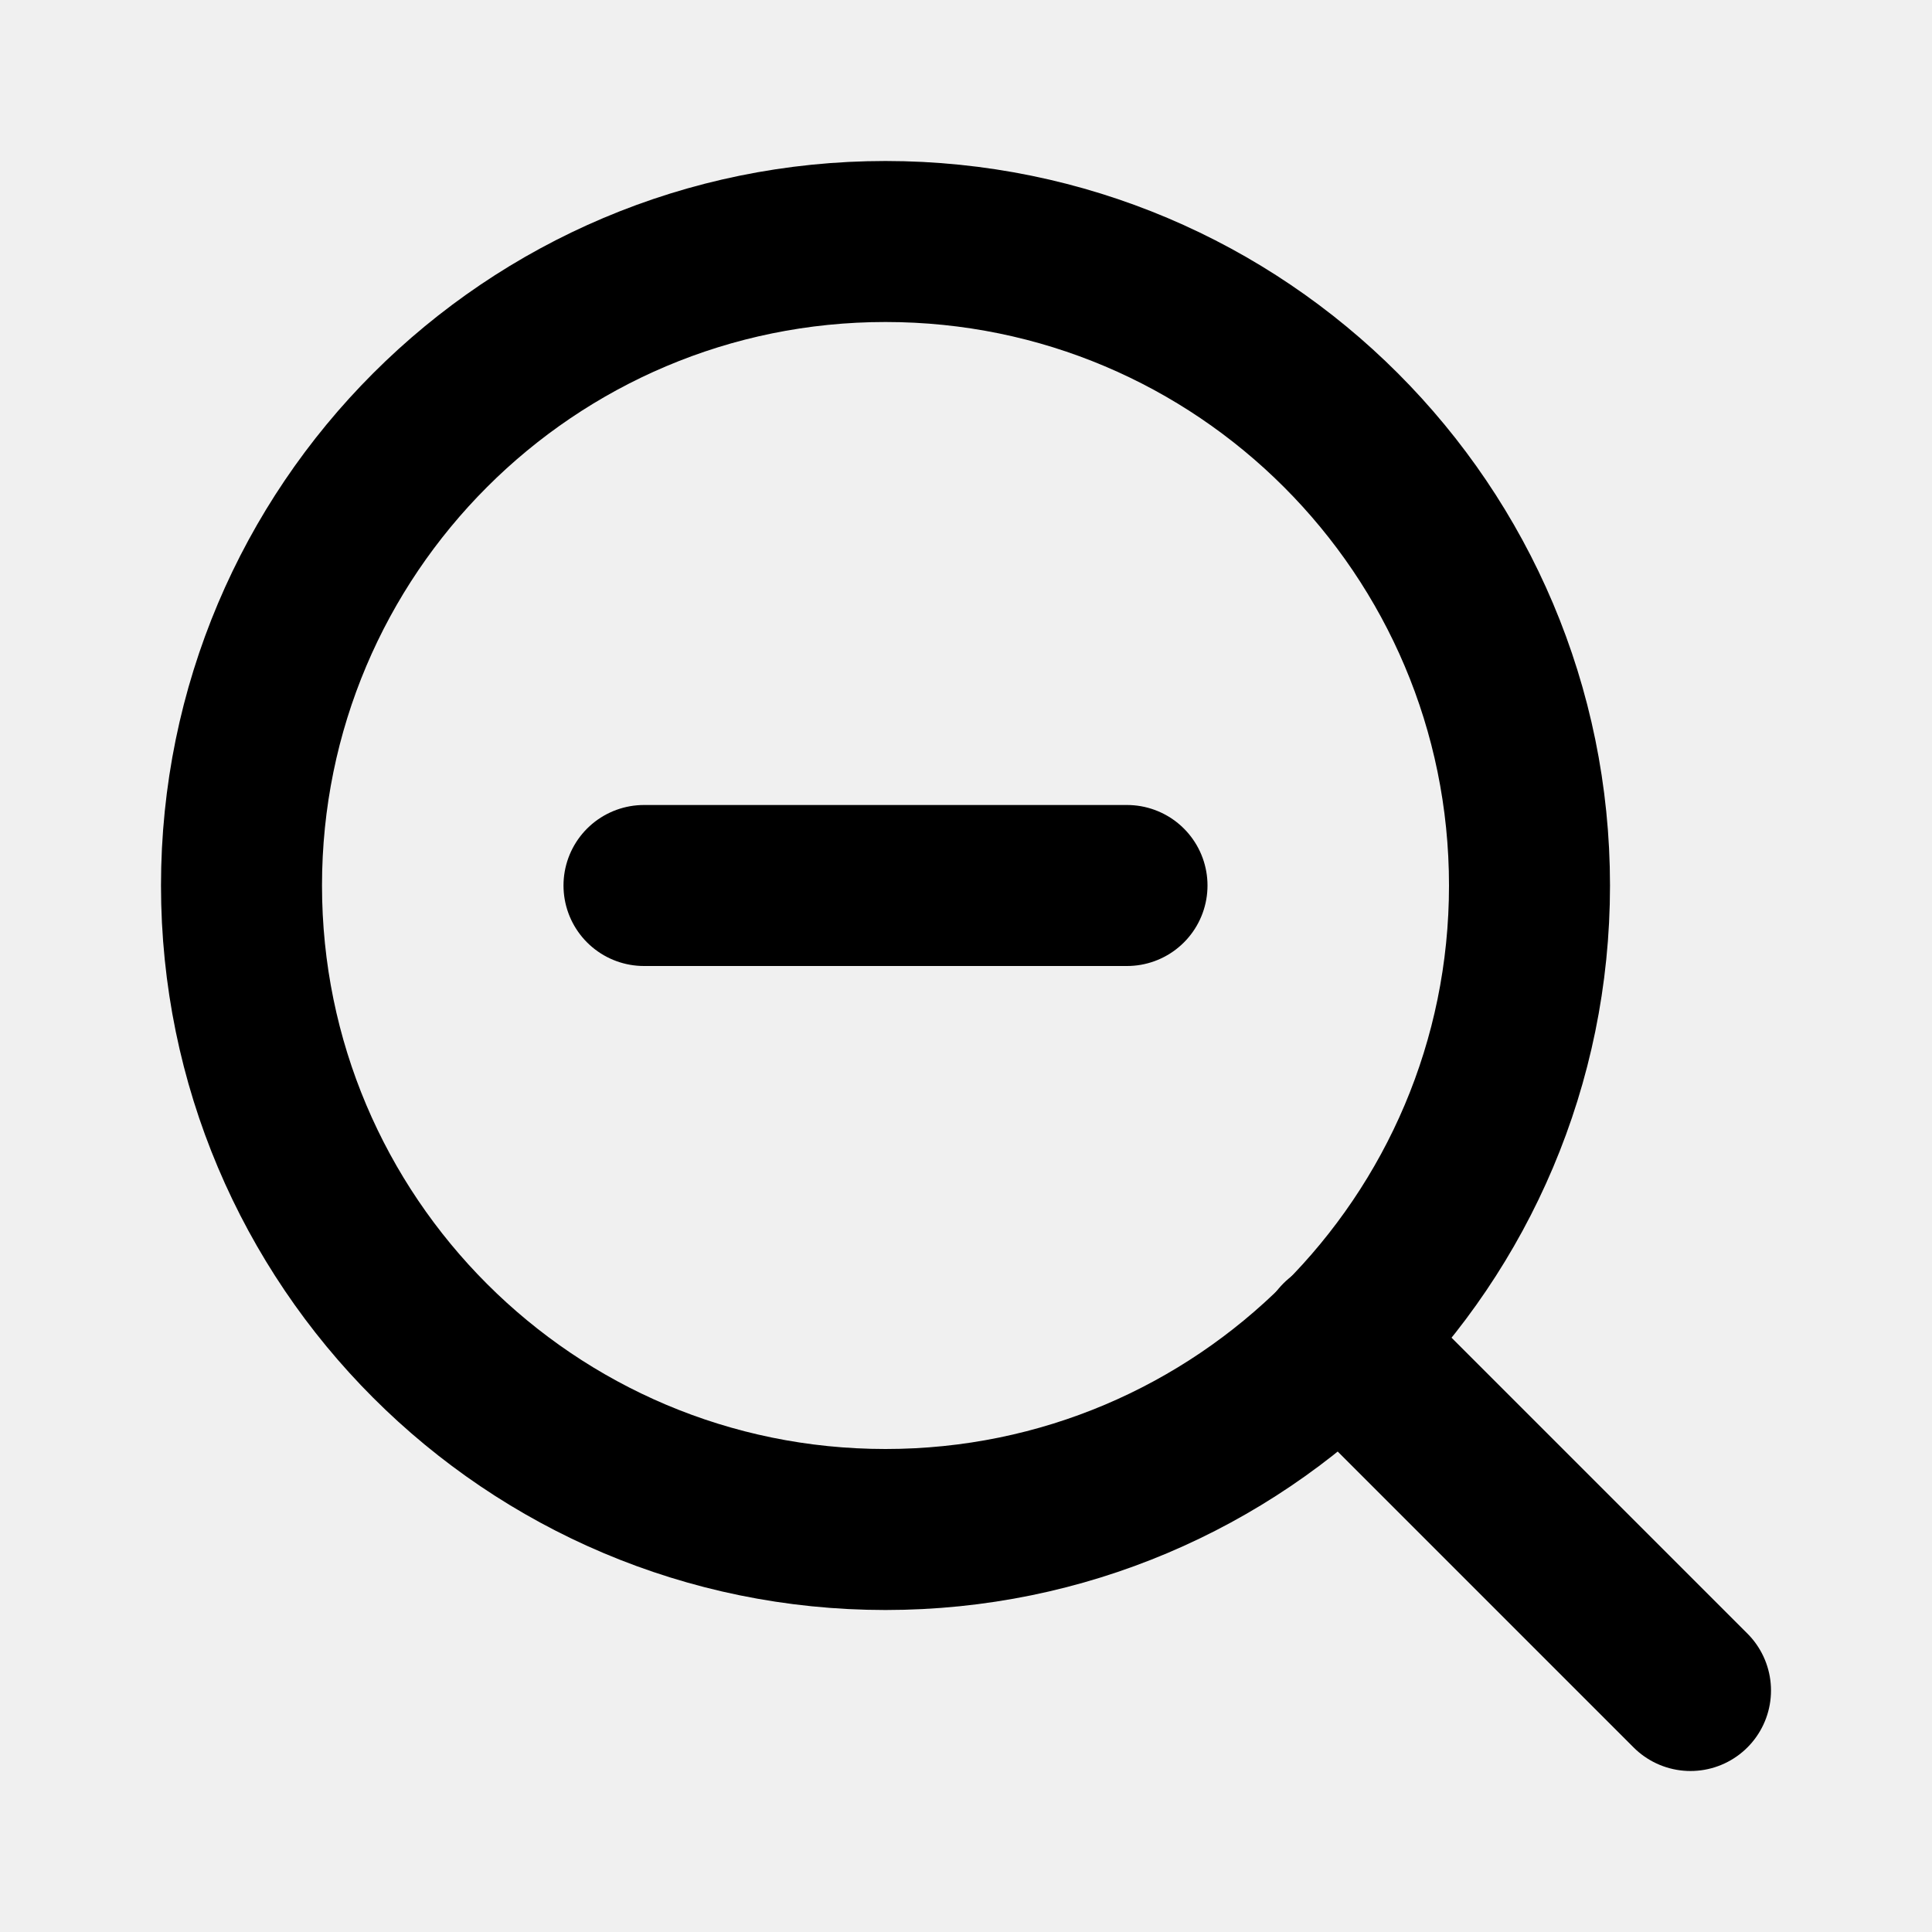
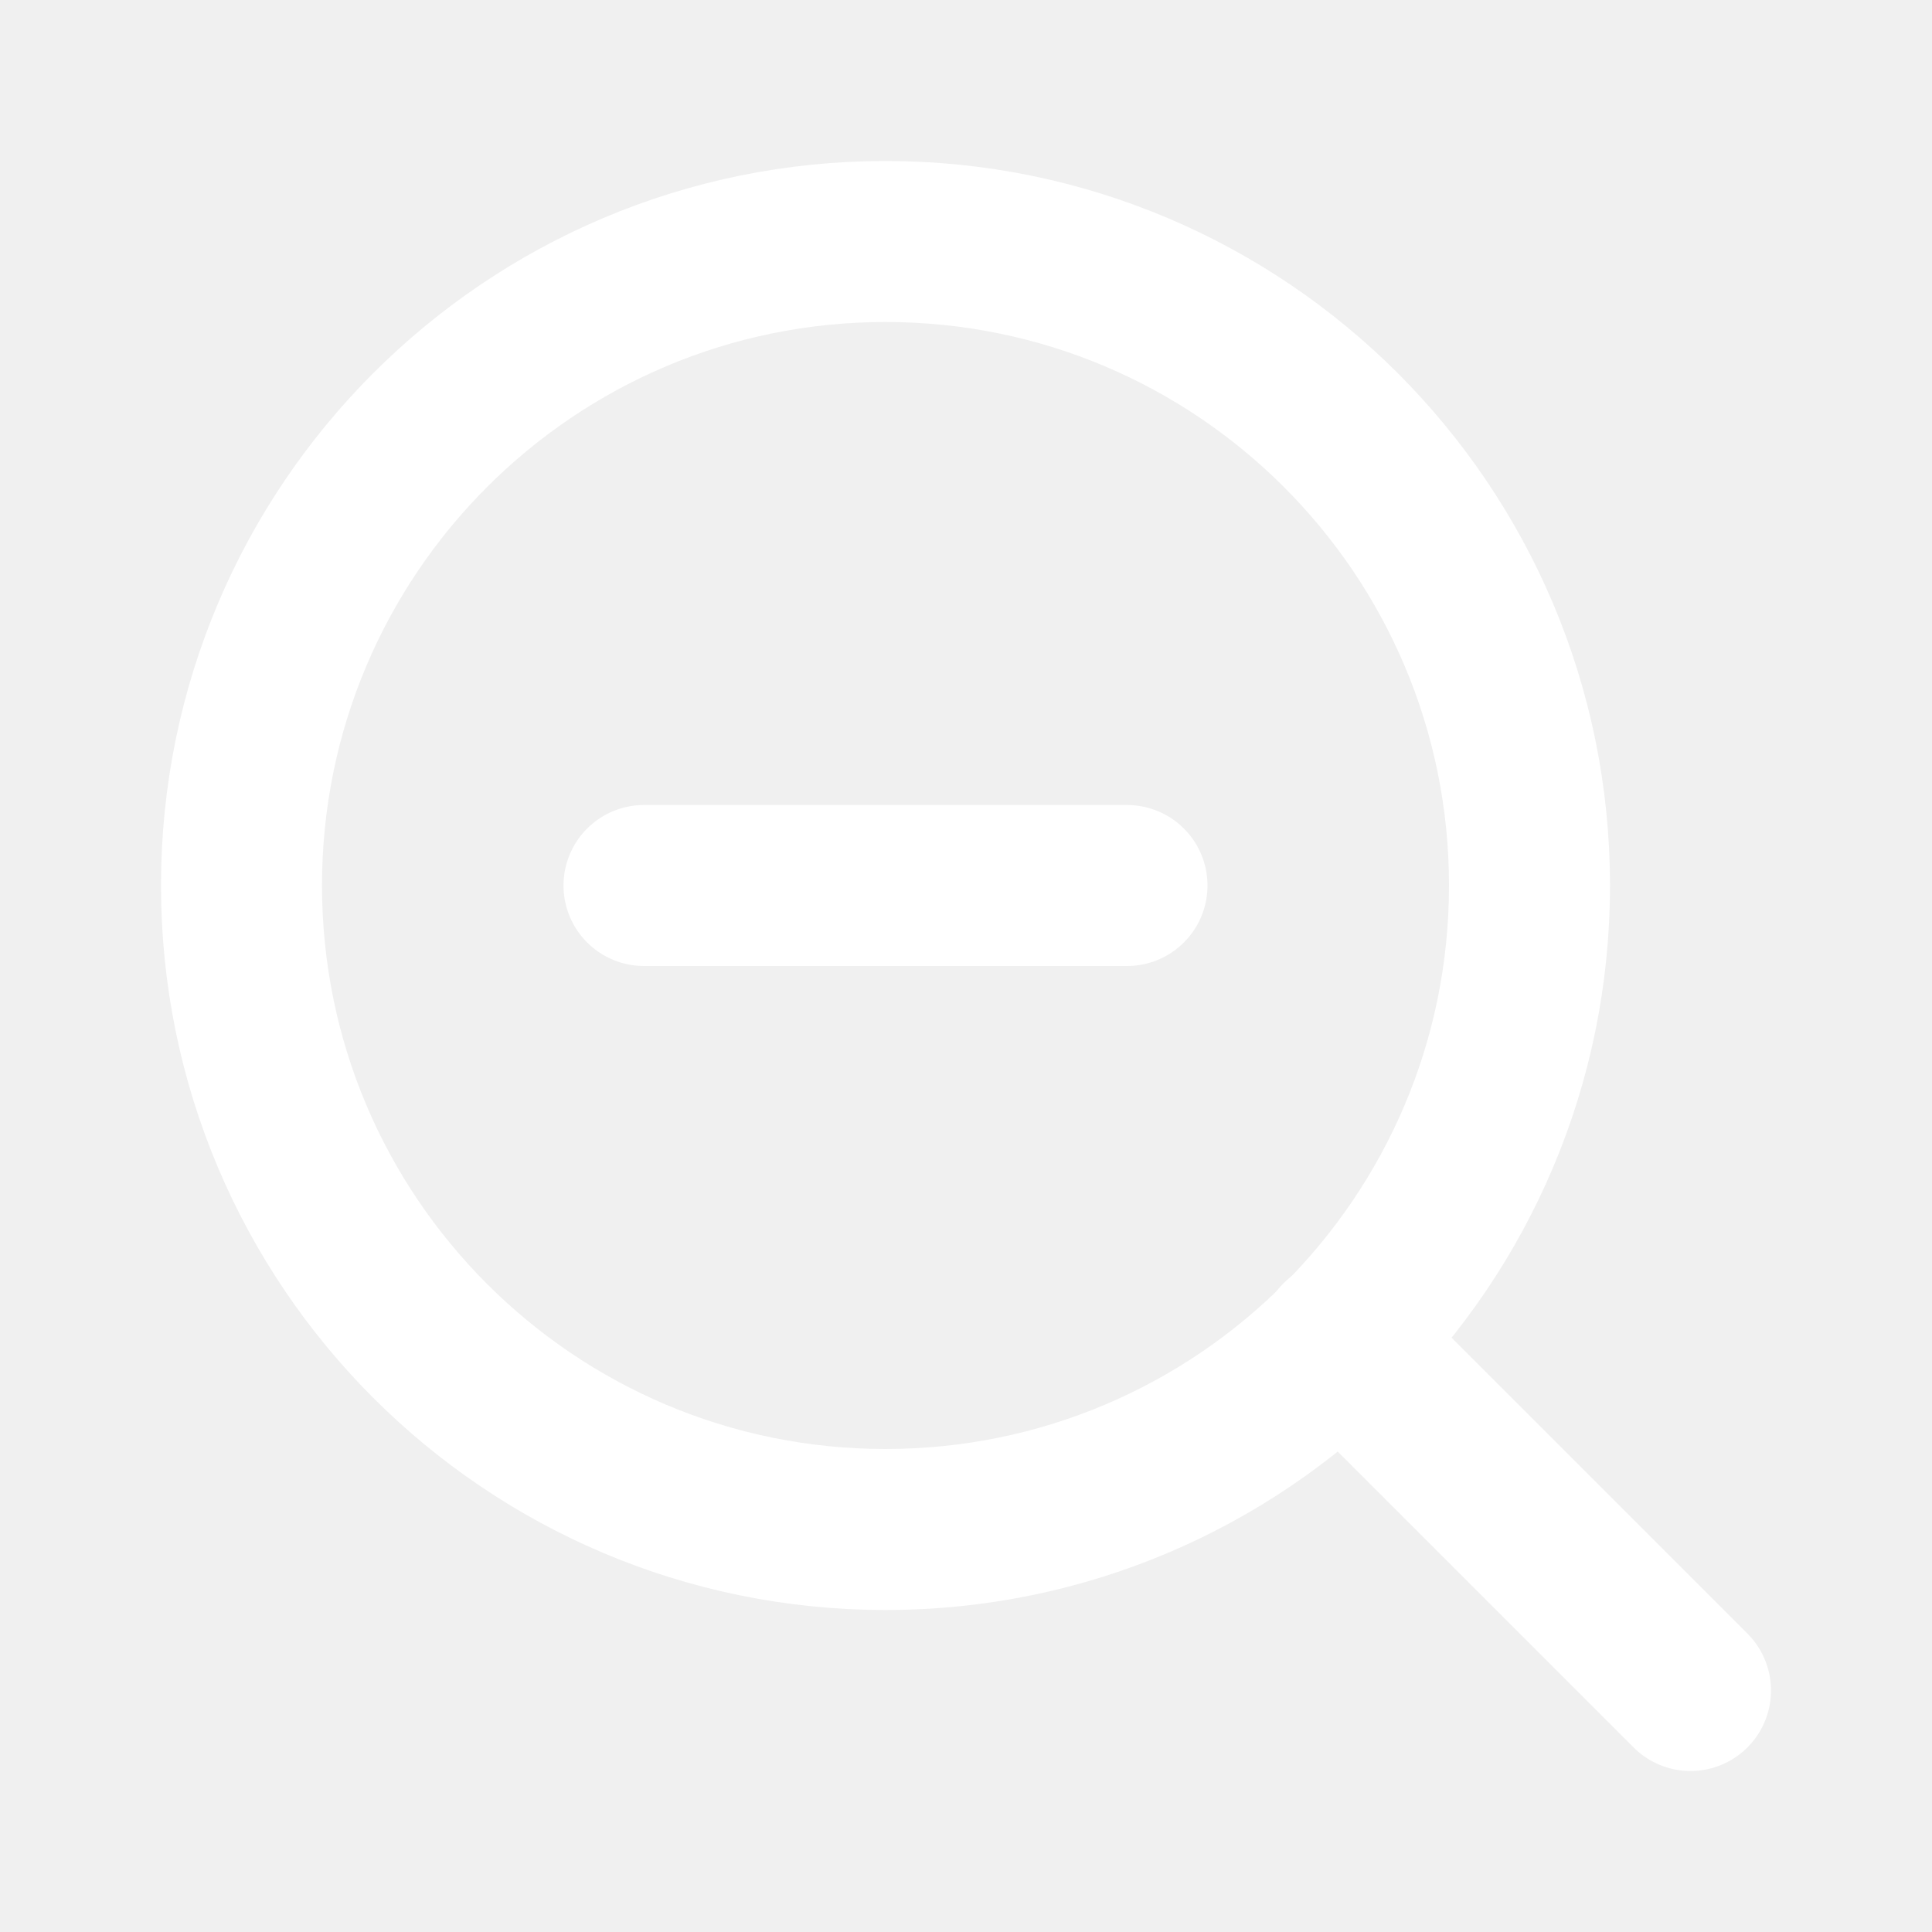
- <svg xmlns="http://www.w3.org/2000/svg" width="24" height="24" viewBox="0 0 24 24" fill="none" stroke="currentColor" stroke-width="2" stroke-linecap="round" stroke-linejoin="round" class="feather feather-zoom-out">
+ <svg xmlns="http://www.w3.org/2000/svg" width="24" height="24" viewBox="0 0 24 24" fill="none" stroke="white" stroke-width="2" stroke-linecap="round" stroke-linejoin="round" class="feather feather-zoom-out">
  <circle cx="11" cy="11" r="8" />
  <line x1="21" y1="21" x2="16.65" y2="16.65" />
  <line x1="8" y1="11" x2="14" y2="11" />
</svg>
